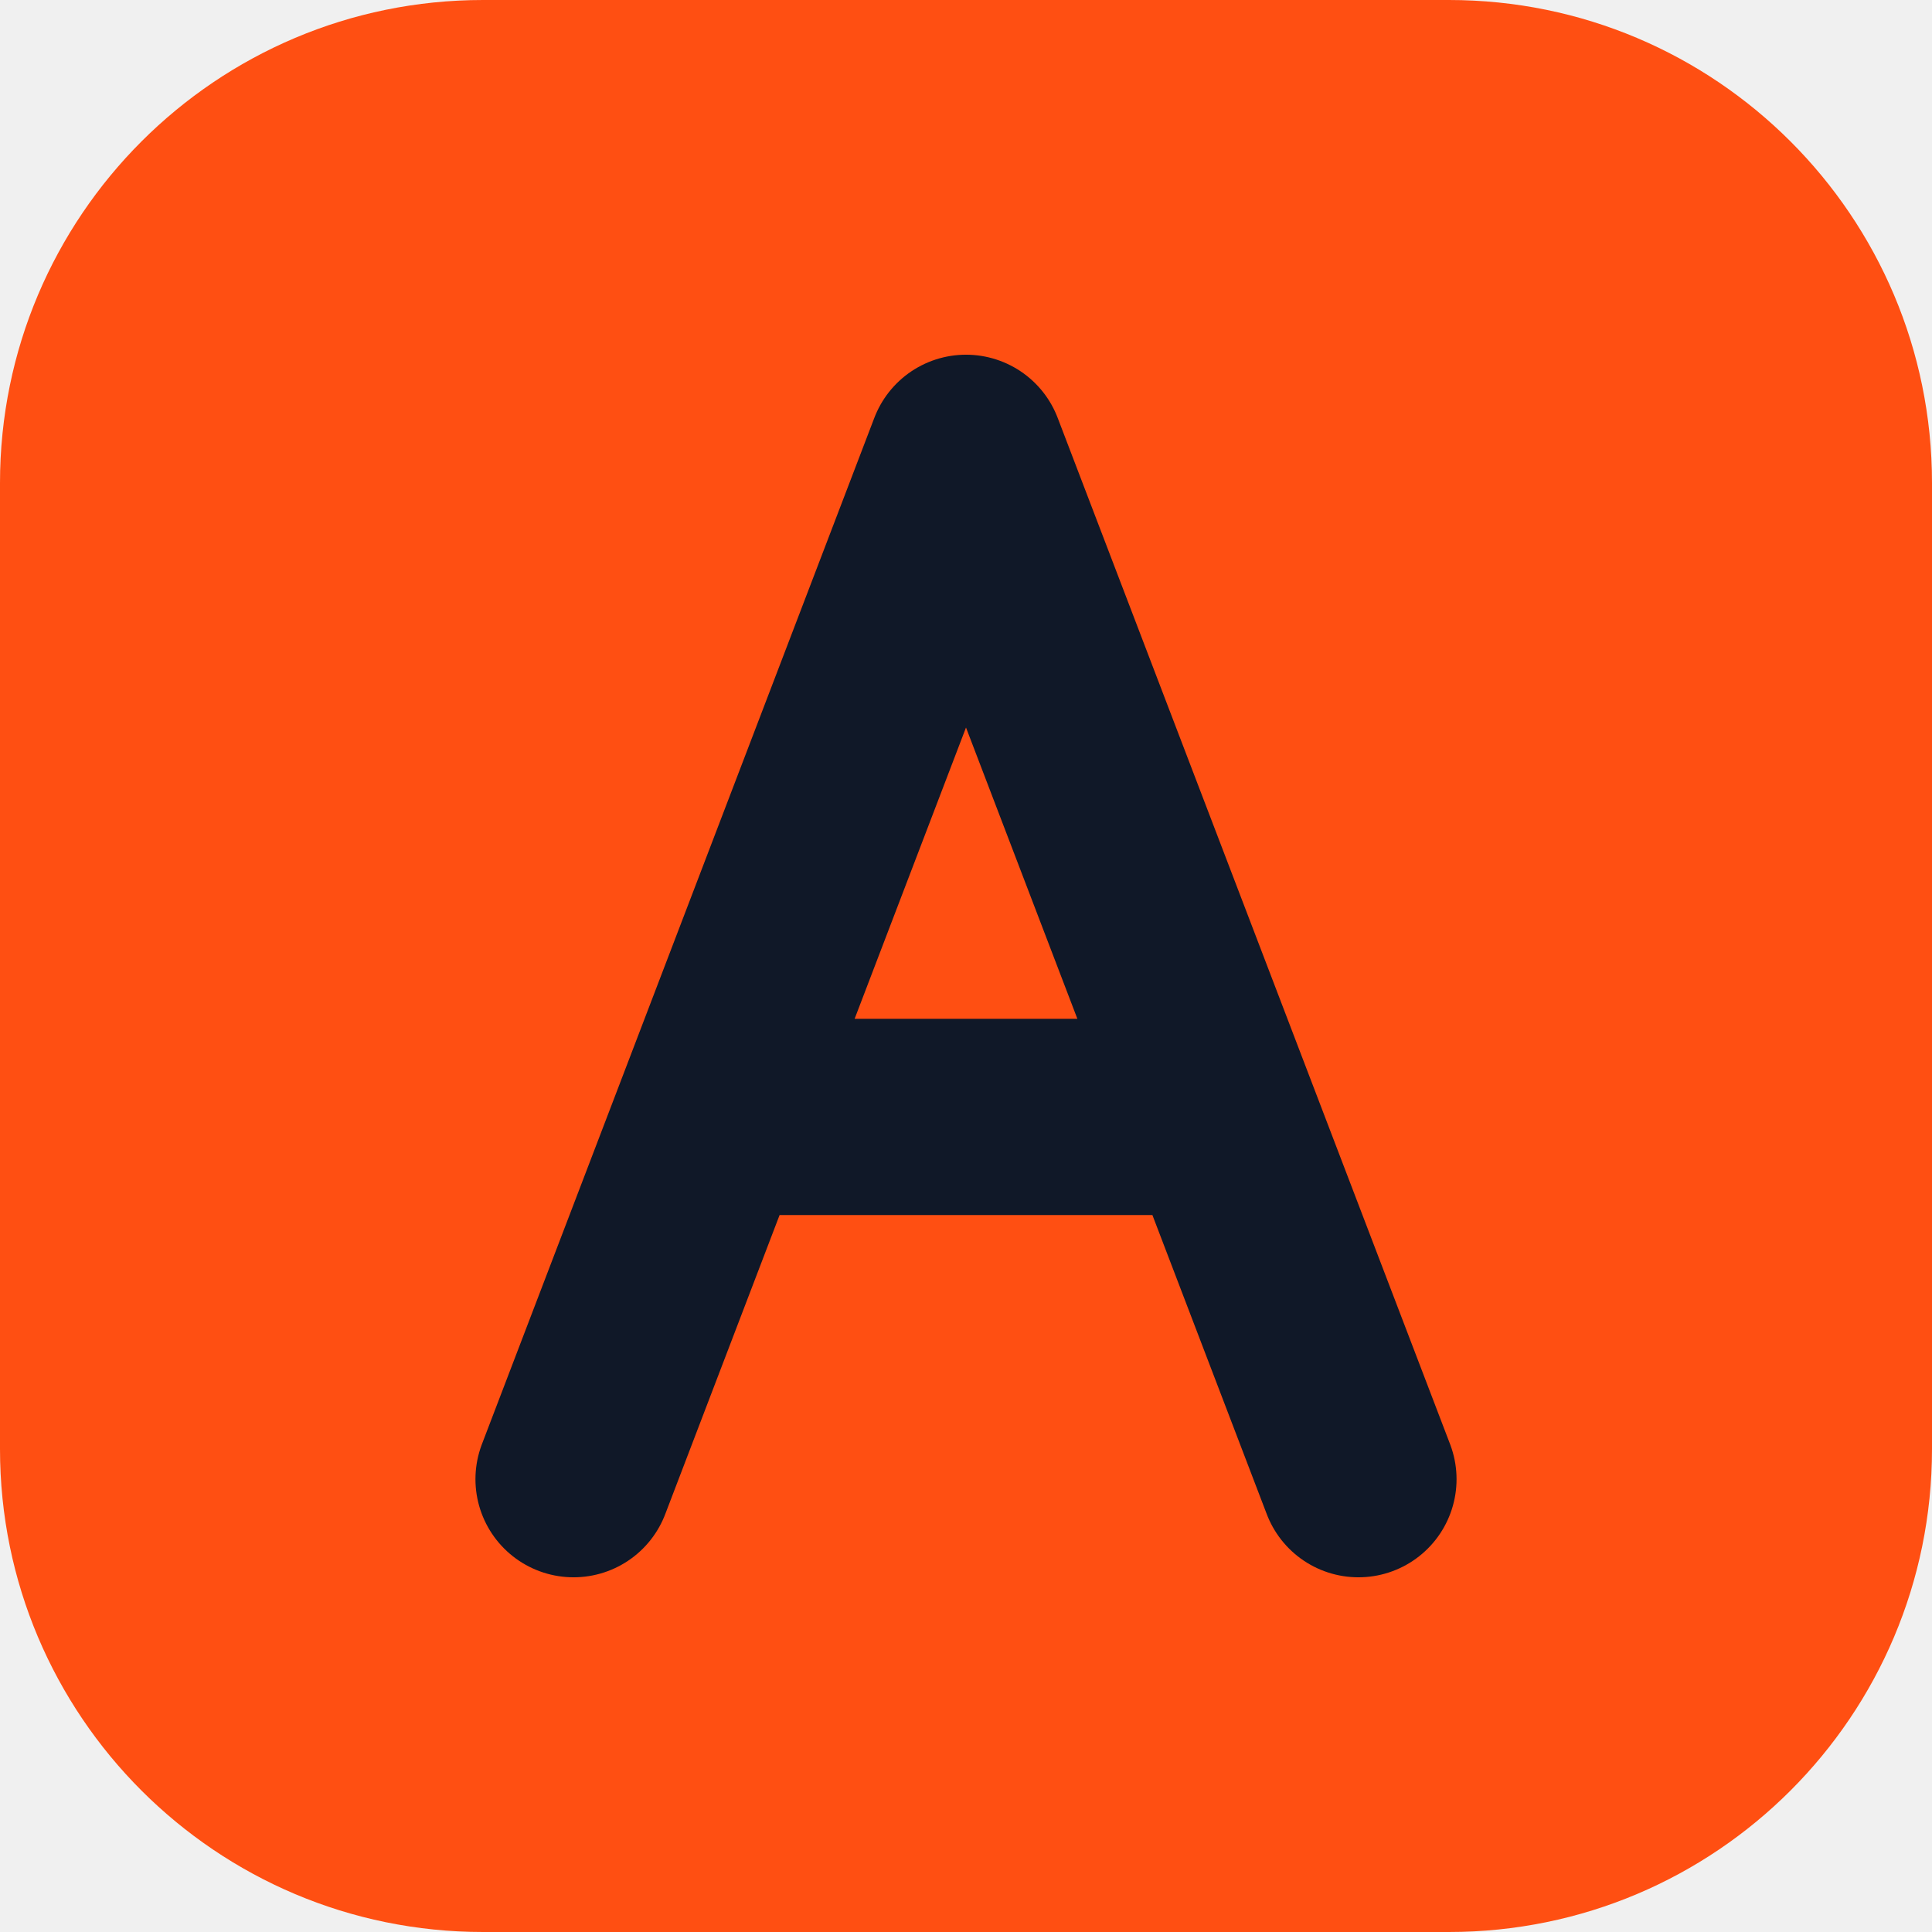
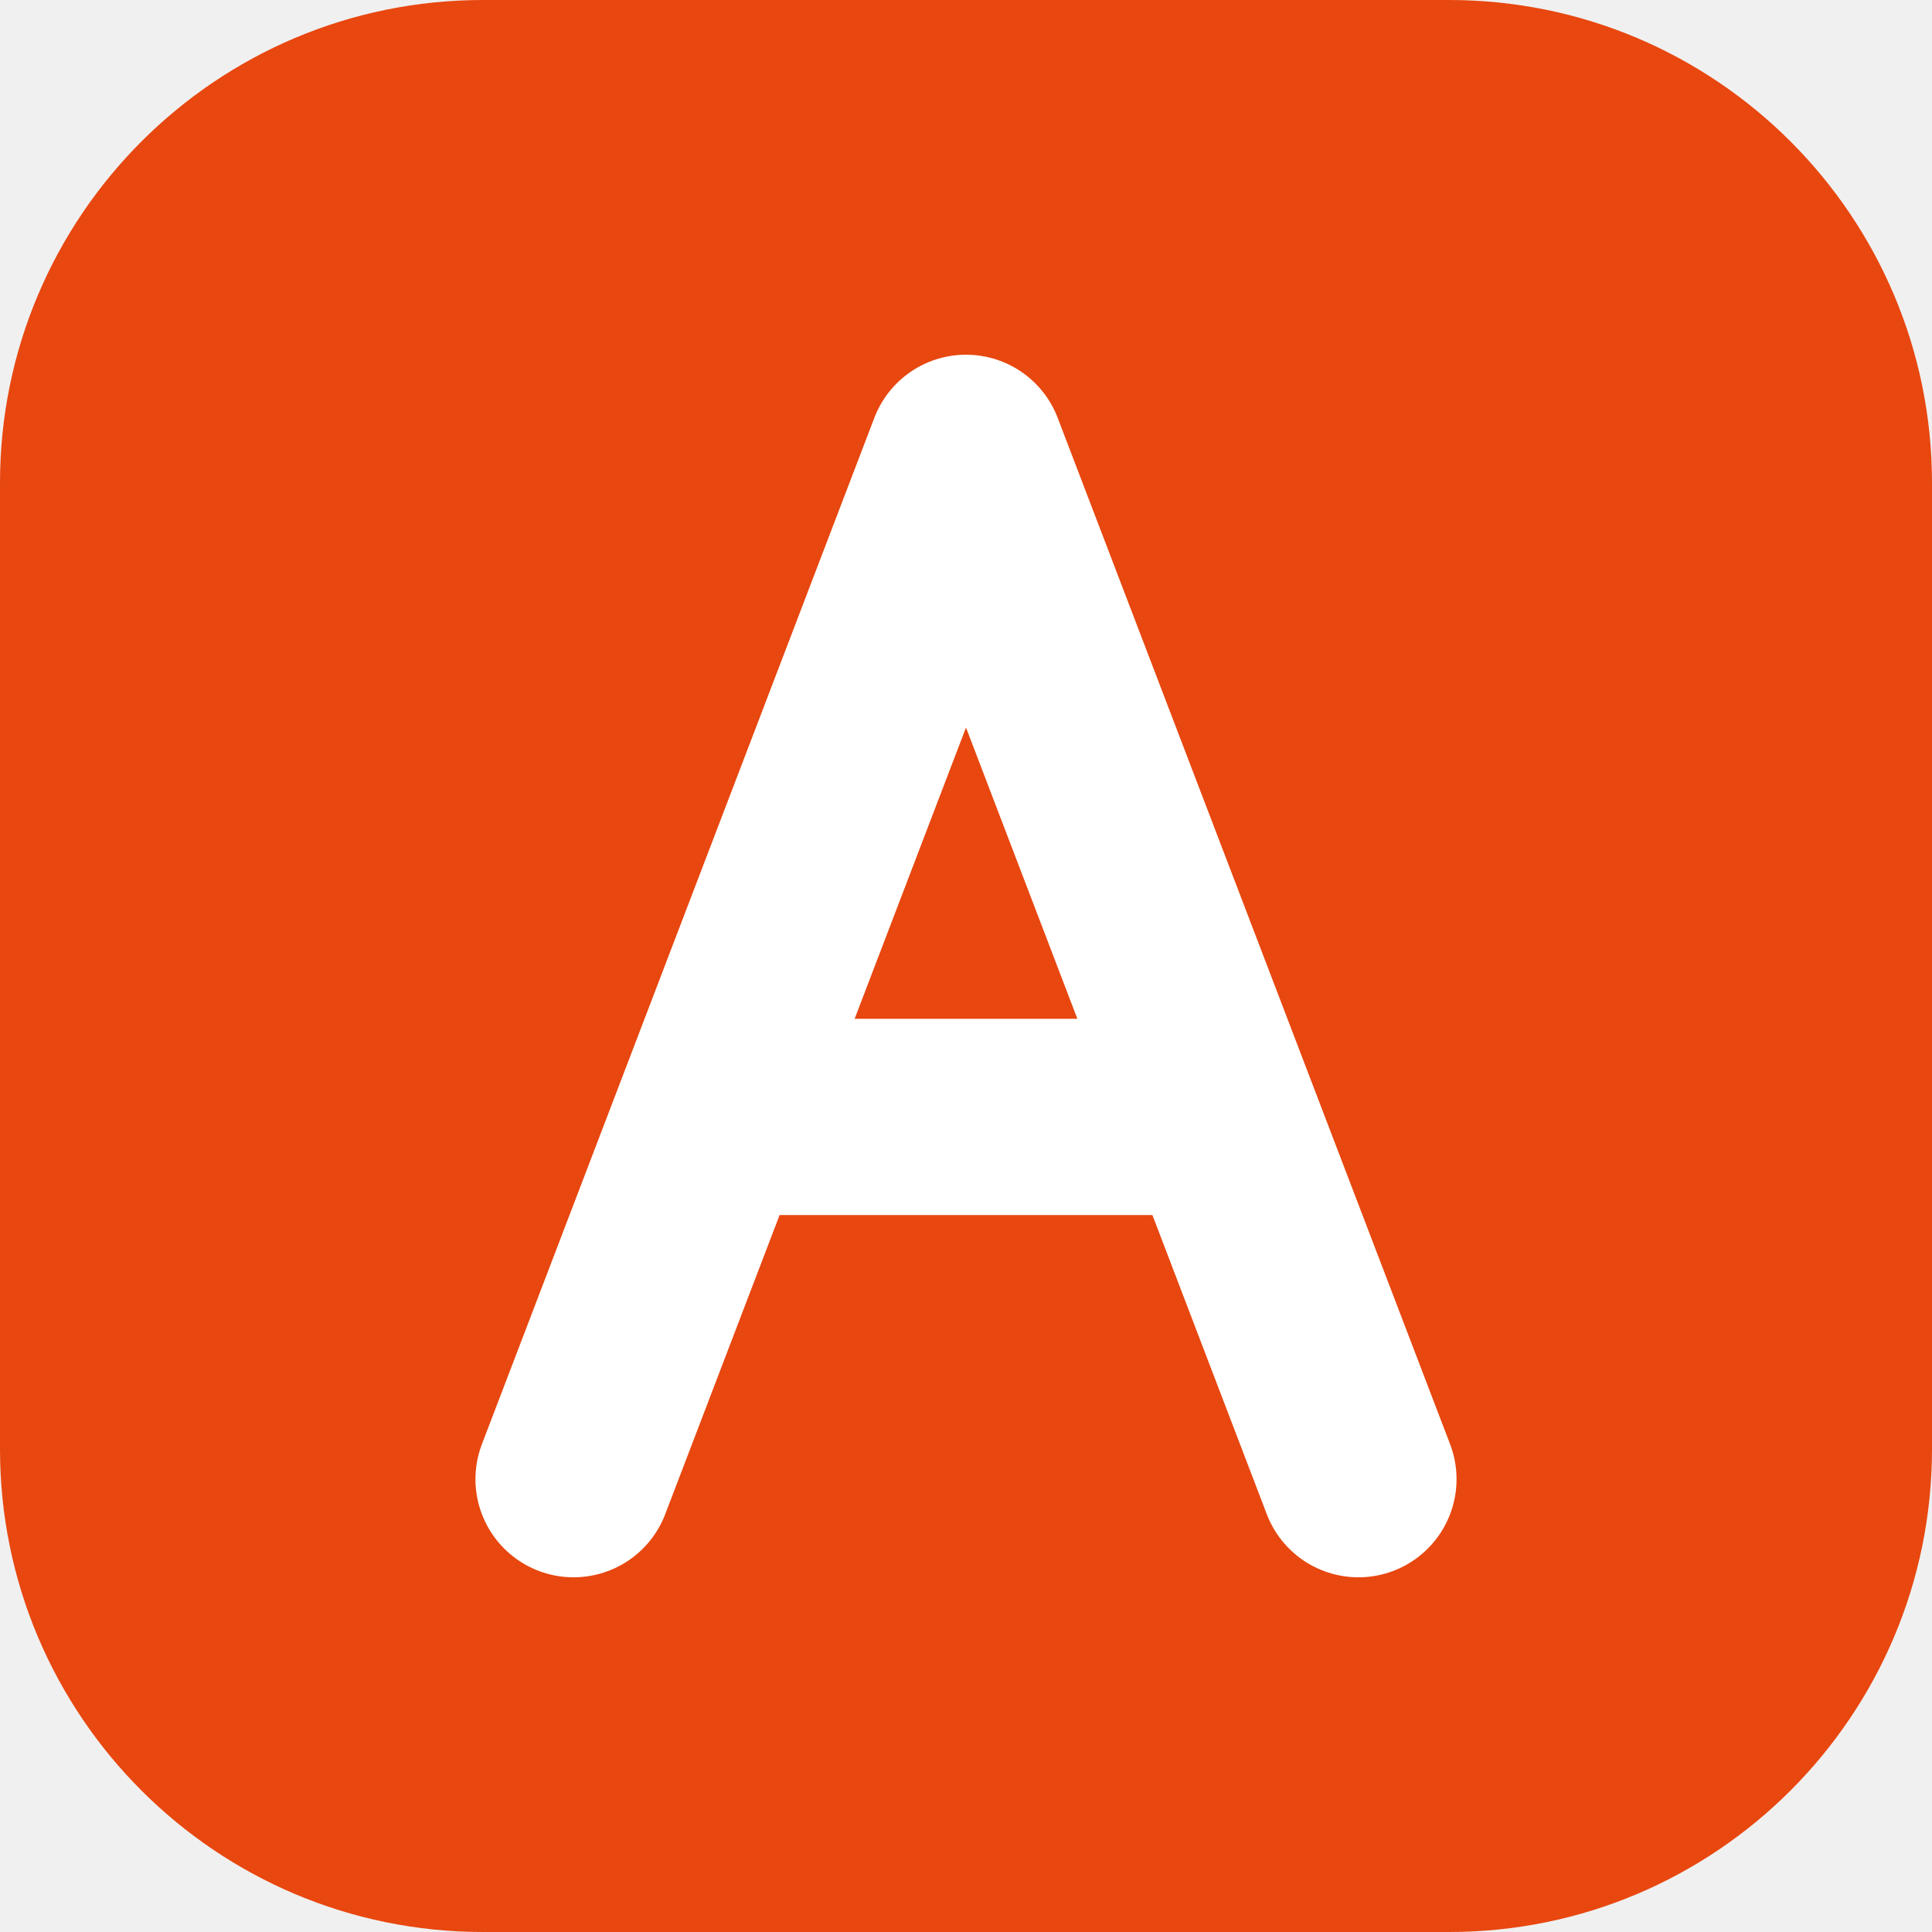
<svg xmlns="http://www.w3.org/2000/svg" viewBox="0 0 32 32">
-   <rect width="32" height="32" rx="8" fill="#FF4F12" />
-   <path d="M9.5 24.5 16 7.5l6.5 17M11.8 18.5h8.4" fill="none" stroke="#101828" stroke-width="3.25" stroke-linecap="round" stroke-linejoin="round" />
+   <rect width="32" height="32" rx="8" fill="#E8470F" />
+   <path d="M9.5 24.5 16 7.5l6.5 17M11.8 18.5h8.4" fill="none" stroke="#FFFFFF" stroke-width="3.25" stroke-linecap="round" stroke-linejoin="round" />
</svg>
